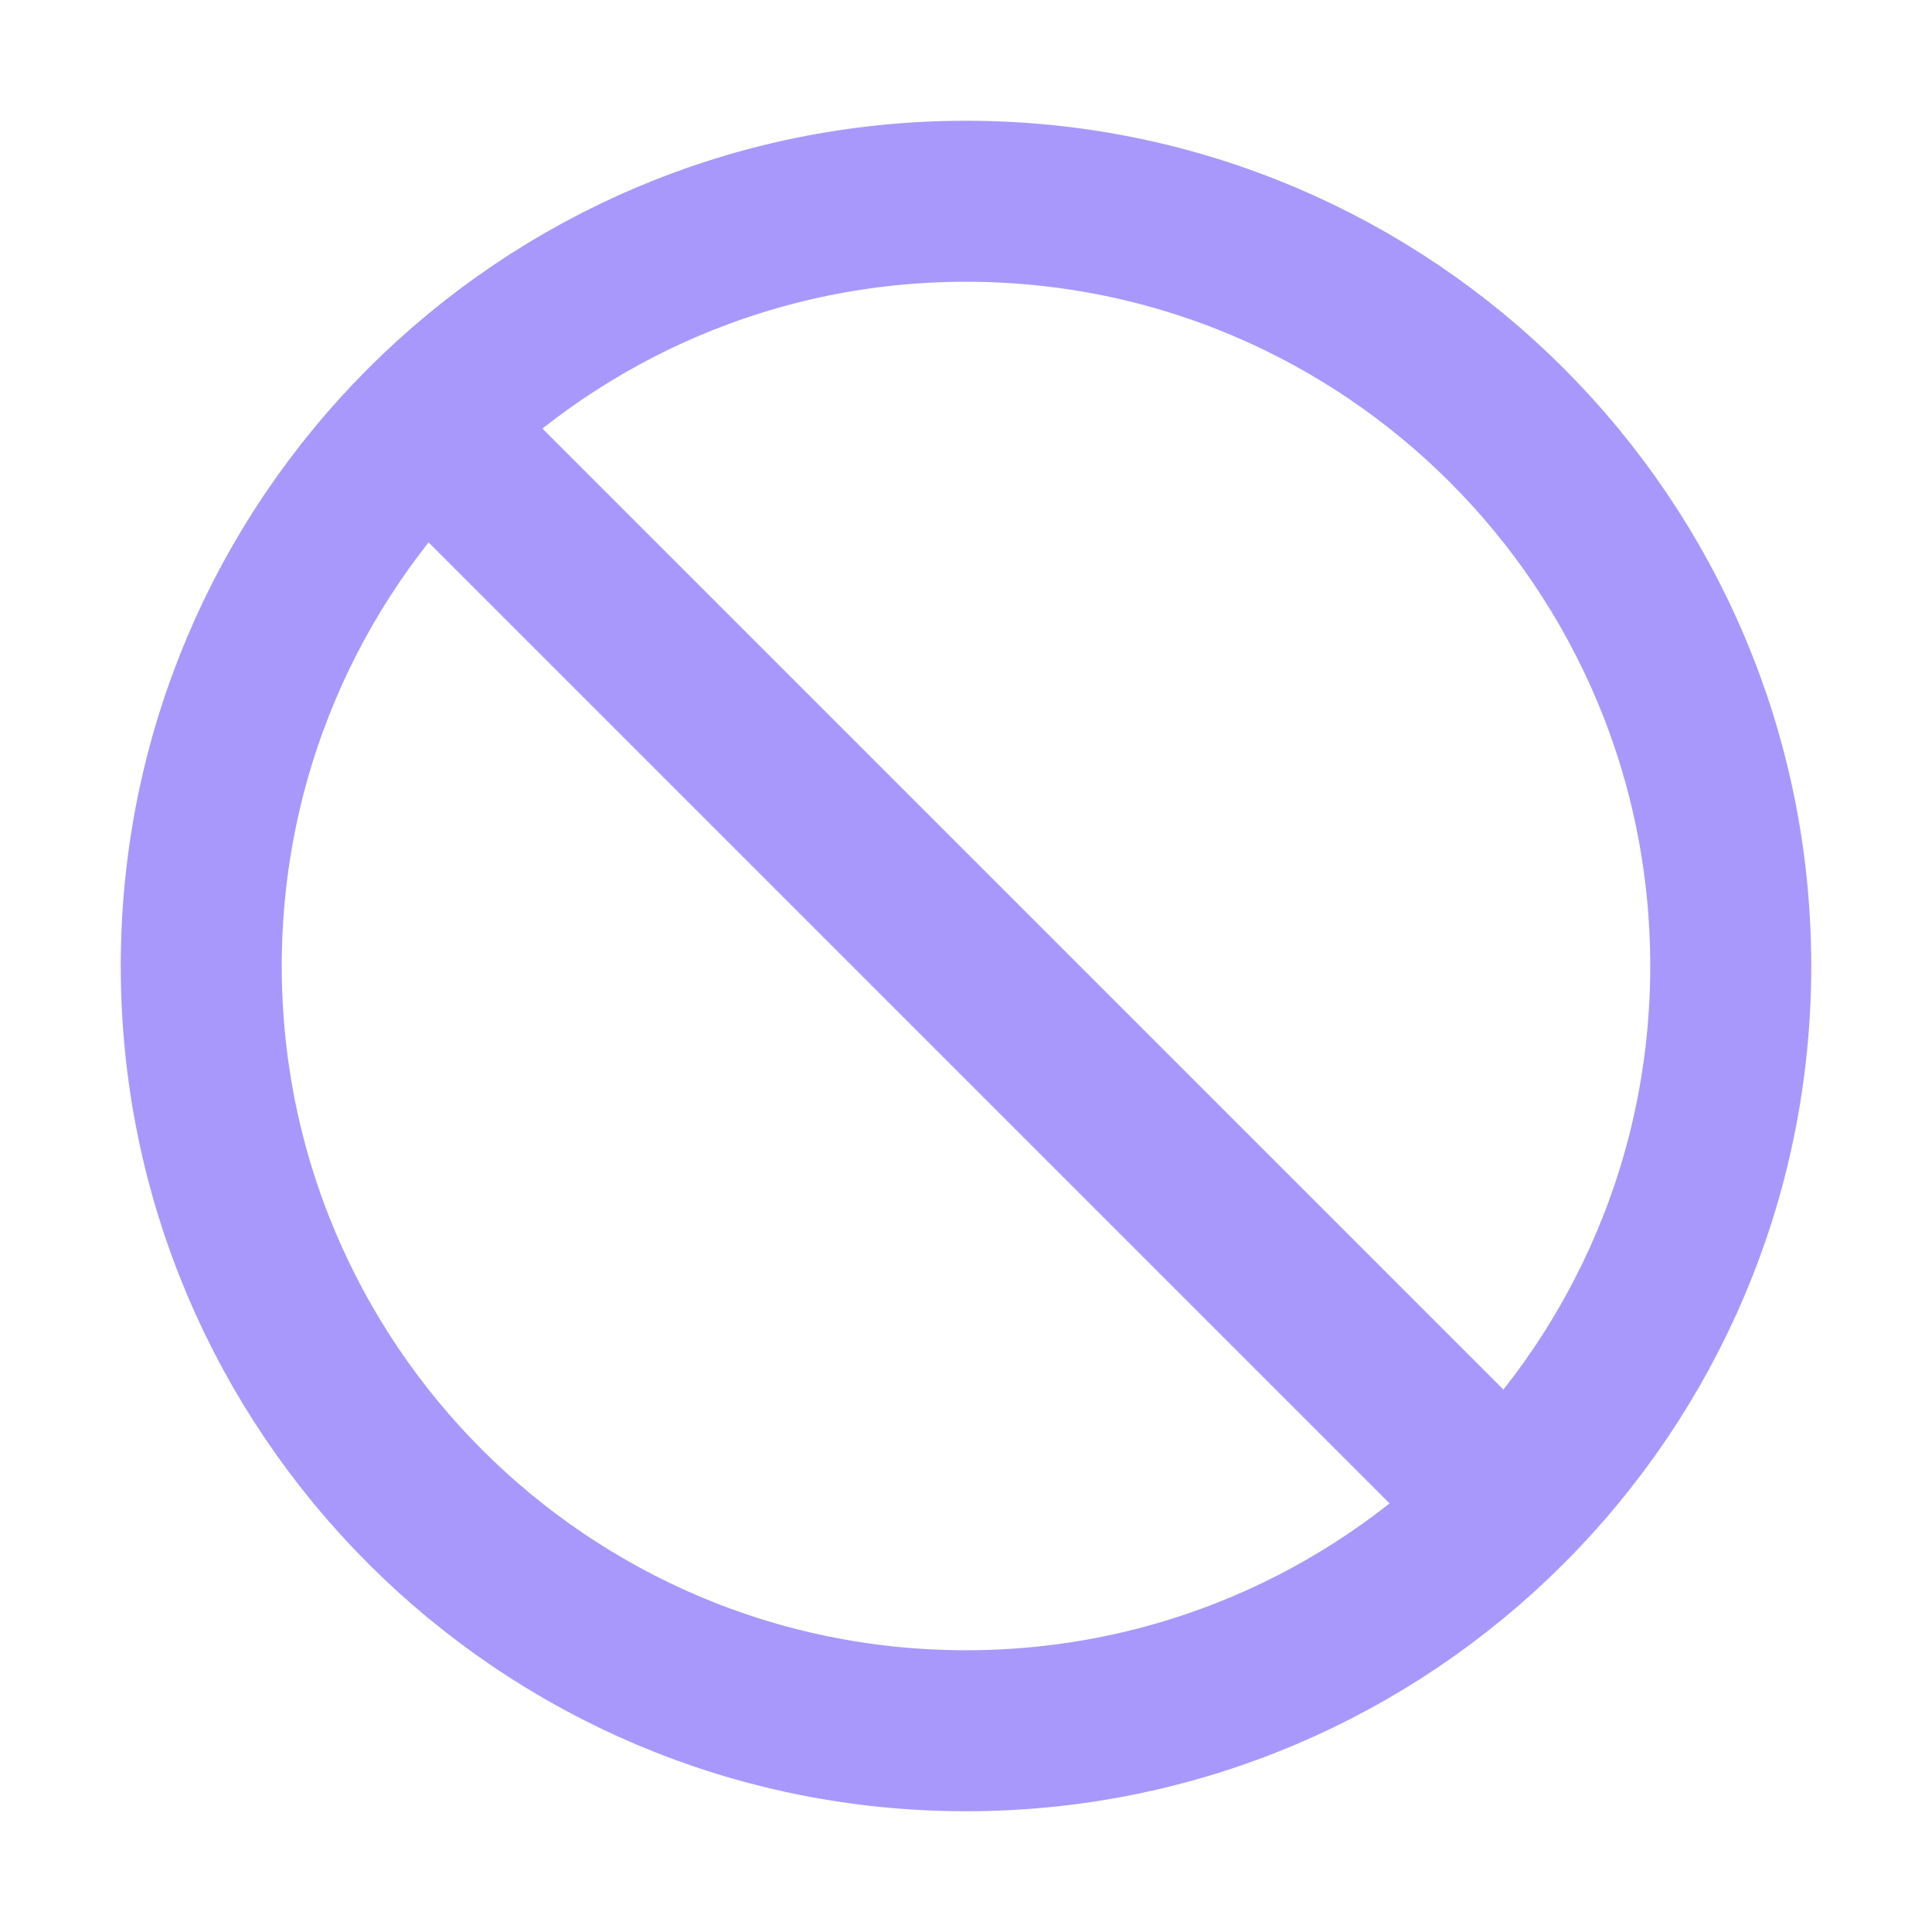
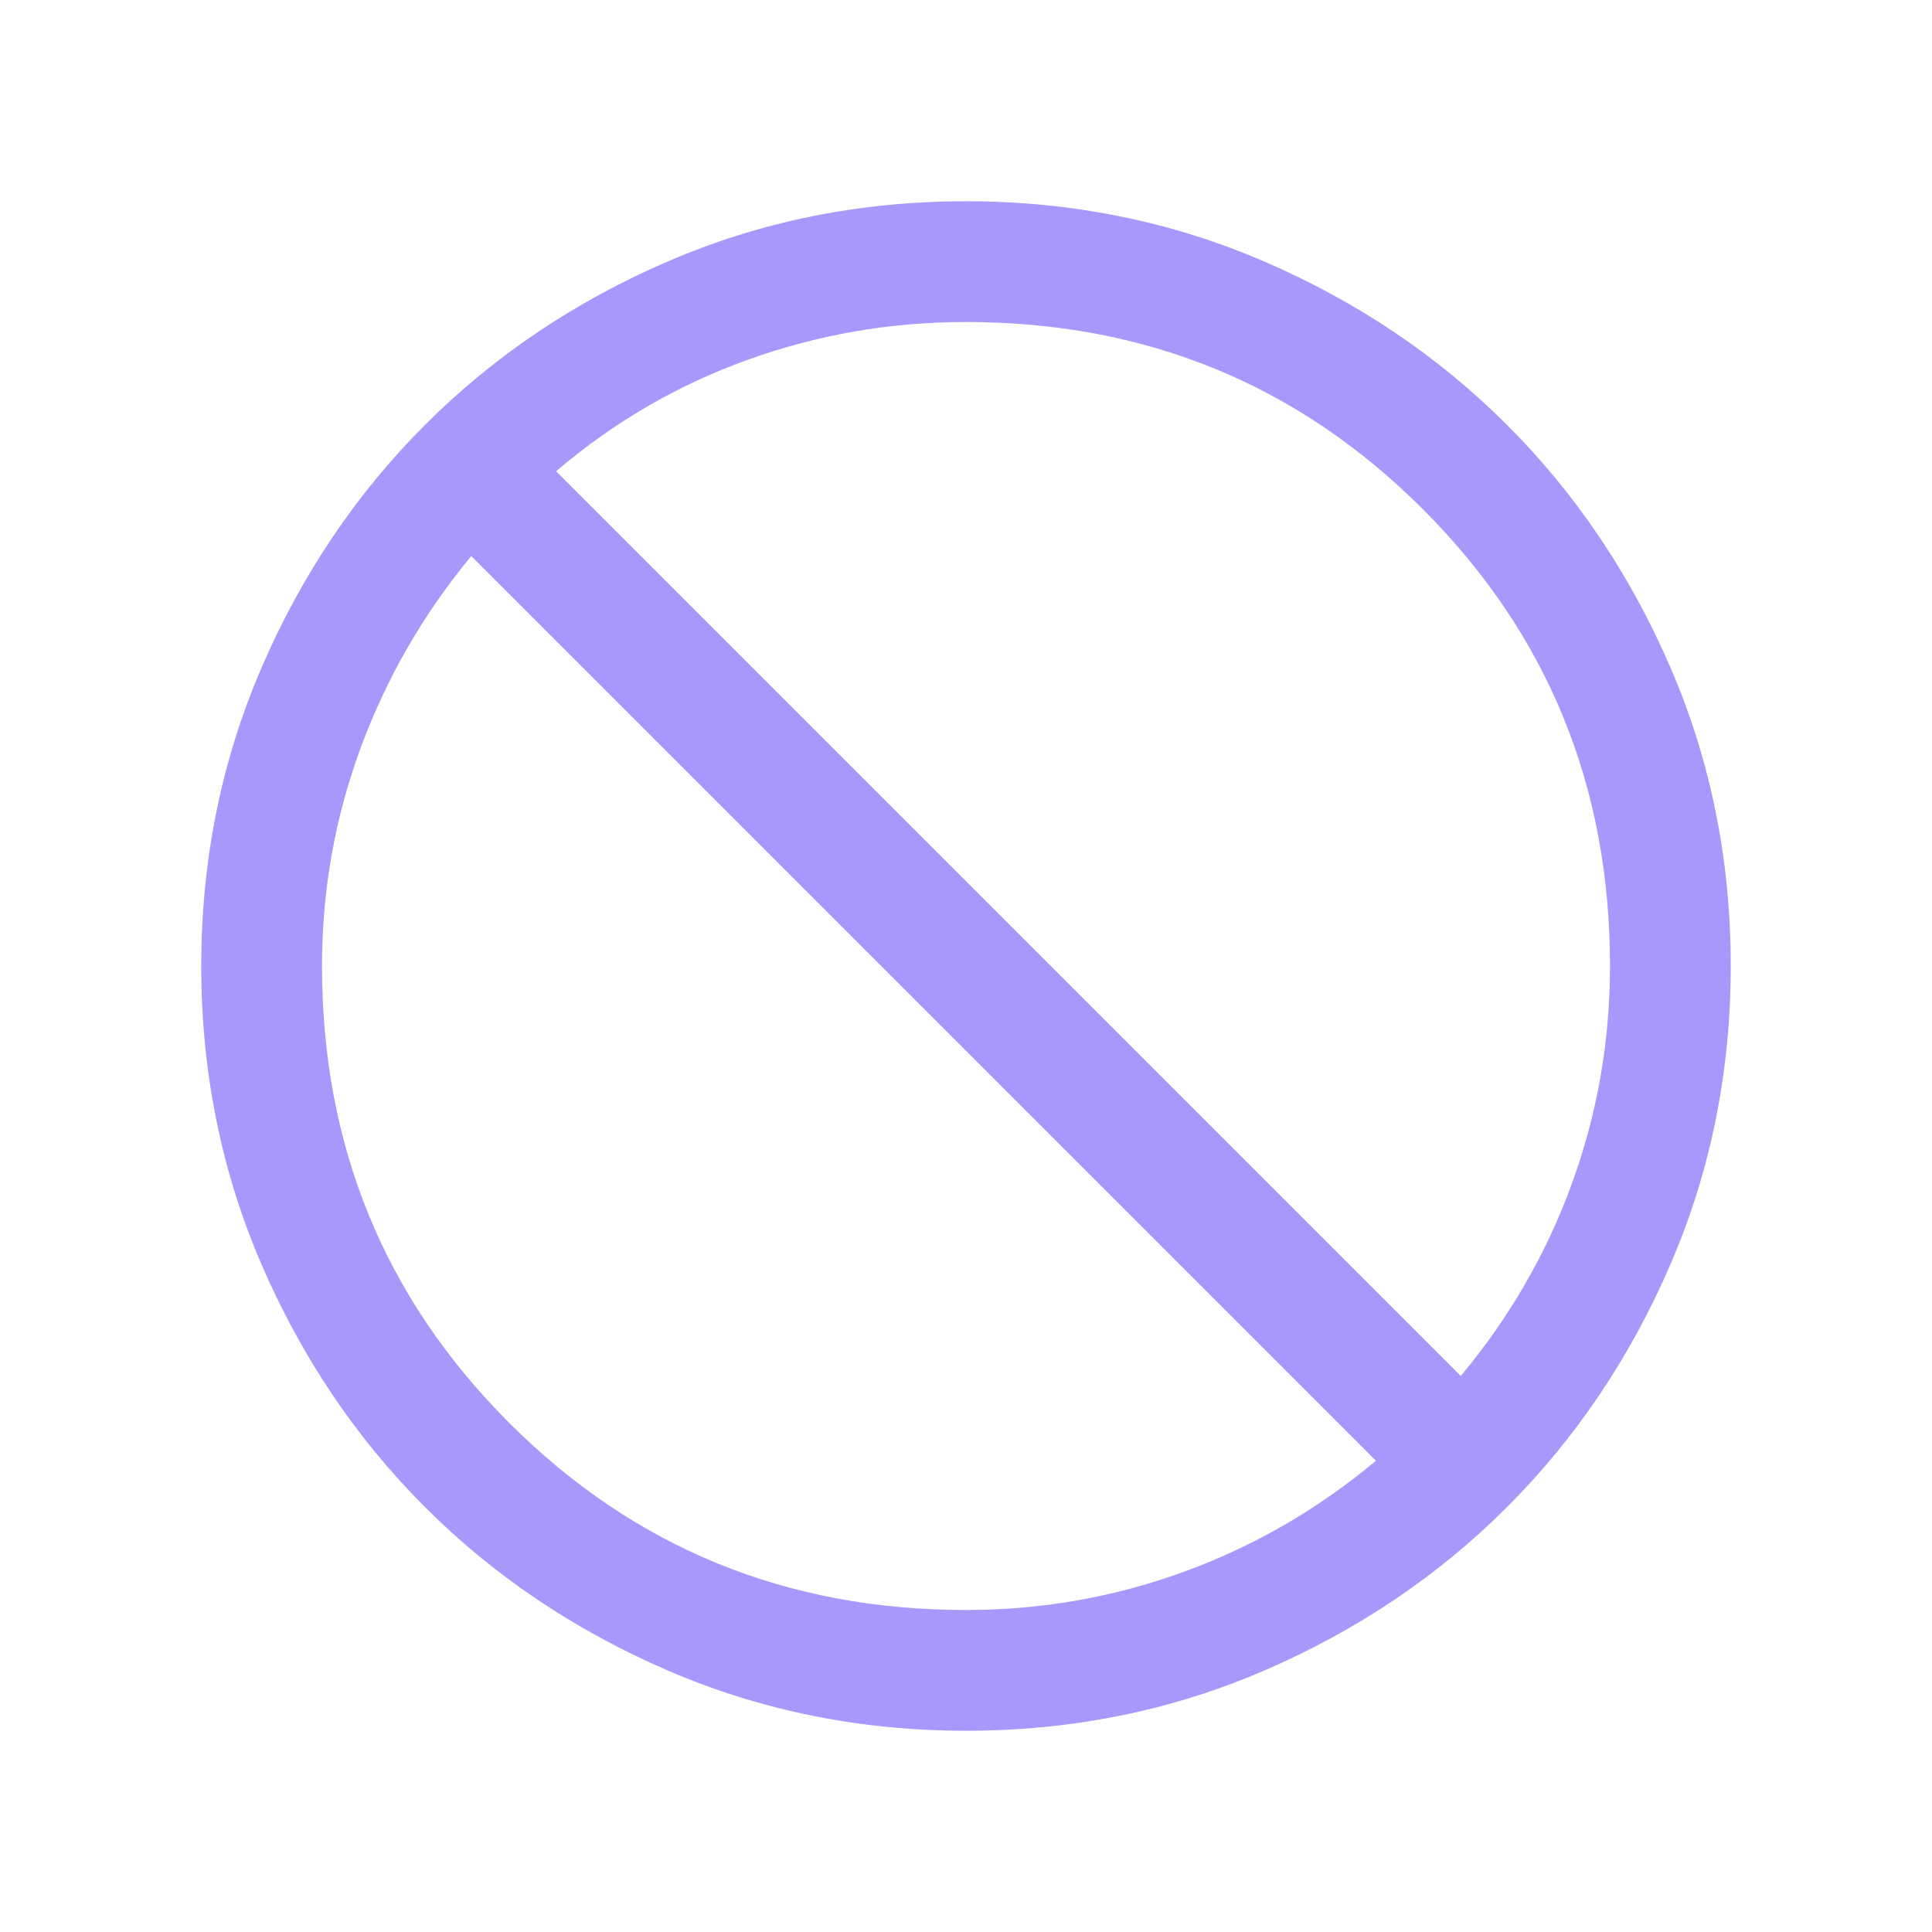
- <svg xmlns="http://www.w3.org/2000/svg" viewBox="0 0 24 24" fill="none" stroke="#A898FB" stroke-width="2" stroke-linecap="round">
-   <circle cx="12" cy="12" r="9.5" />
-   <path d="M5.3 5.3l13.4 13.4" />
+ <svg xmlns="http://www.w3.org/2000/svg" fill="#A898FB" width="24" height="24" viewBox="0 -960 960 960">
+   <path d="M331.86-129.92q-69.37-29.92-120.68-81.21-51.31-51.29-81.25-120.63Q100-401.1 100-479.93q0-78.84 29.92-148.21t81.21-120.68q51.29-51.31 120.63-81.25Q401.1-860 479.93-860q78.84 0 148.21 29.92t120.68 81.21q51.31 51.29 81.25 120.63Q860-558.9 860-480.07q0 78.84-29.92 148.21t-81.21 120.68q-51.29 51.31-120.63 81.25Q558.9-100 480.07-100q-78.84 0-148.21-29.92ZM480-160q56.29 0 108.42-19.04 52.12-19.04 95.27-55.11L234.15-683.69q-35.69 43.15-54.92 95.27Q160-536.29 160-480q0 134 93 227t227 93Zm245.85-116.31q36.07-43.15 55.11-95.27Q800-423.71 800-480q0-134-93-227t-227-93q-56.43 0-108.68 18.85-52.24 18.84-95.01 55.3l449.54 449.54ZM480-480Z" />
</svg>
